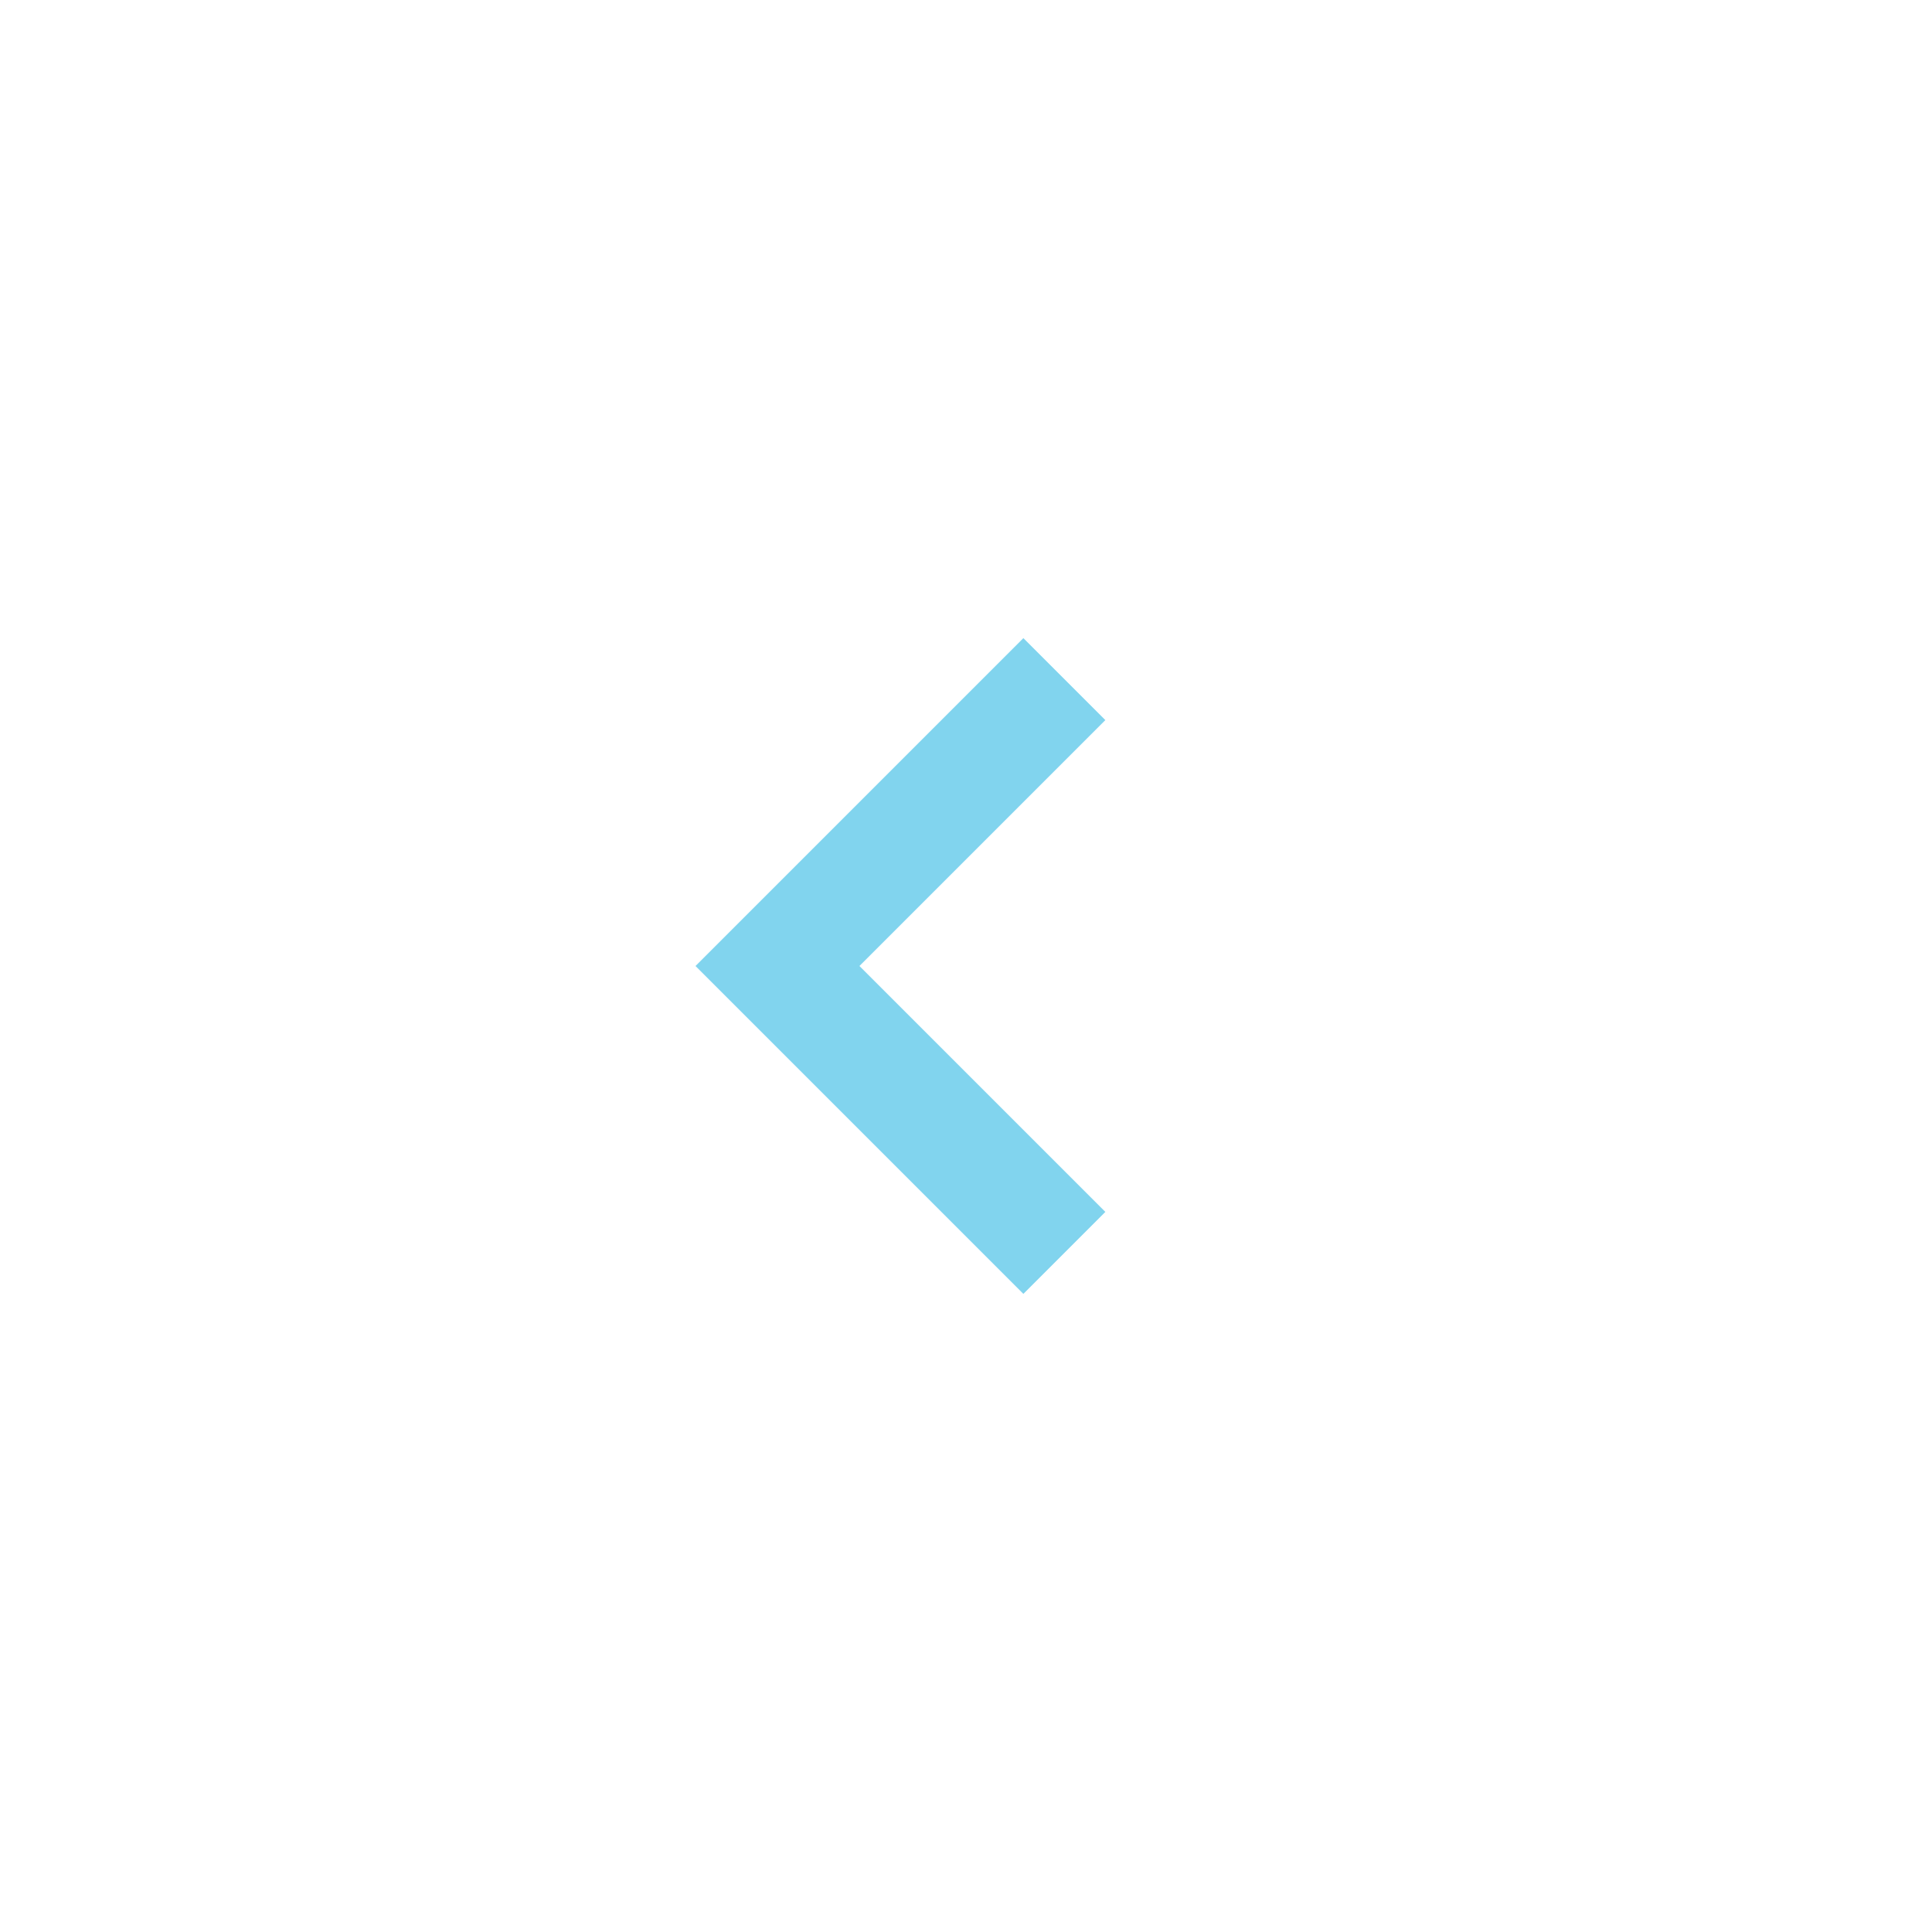
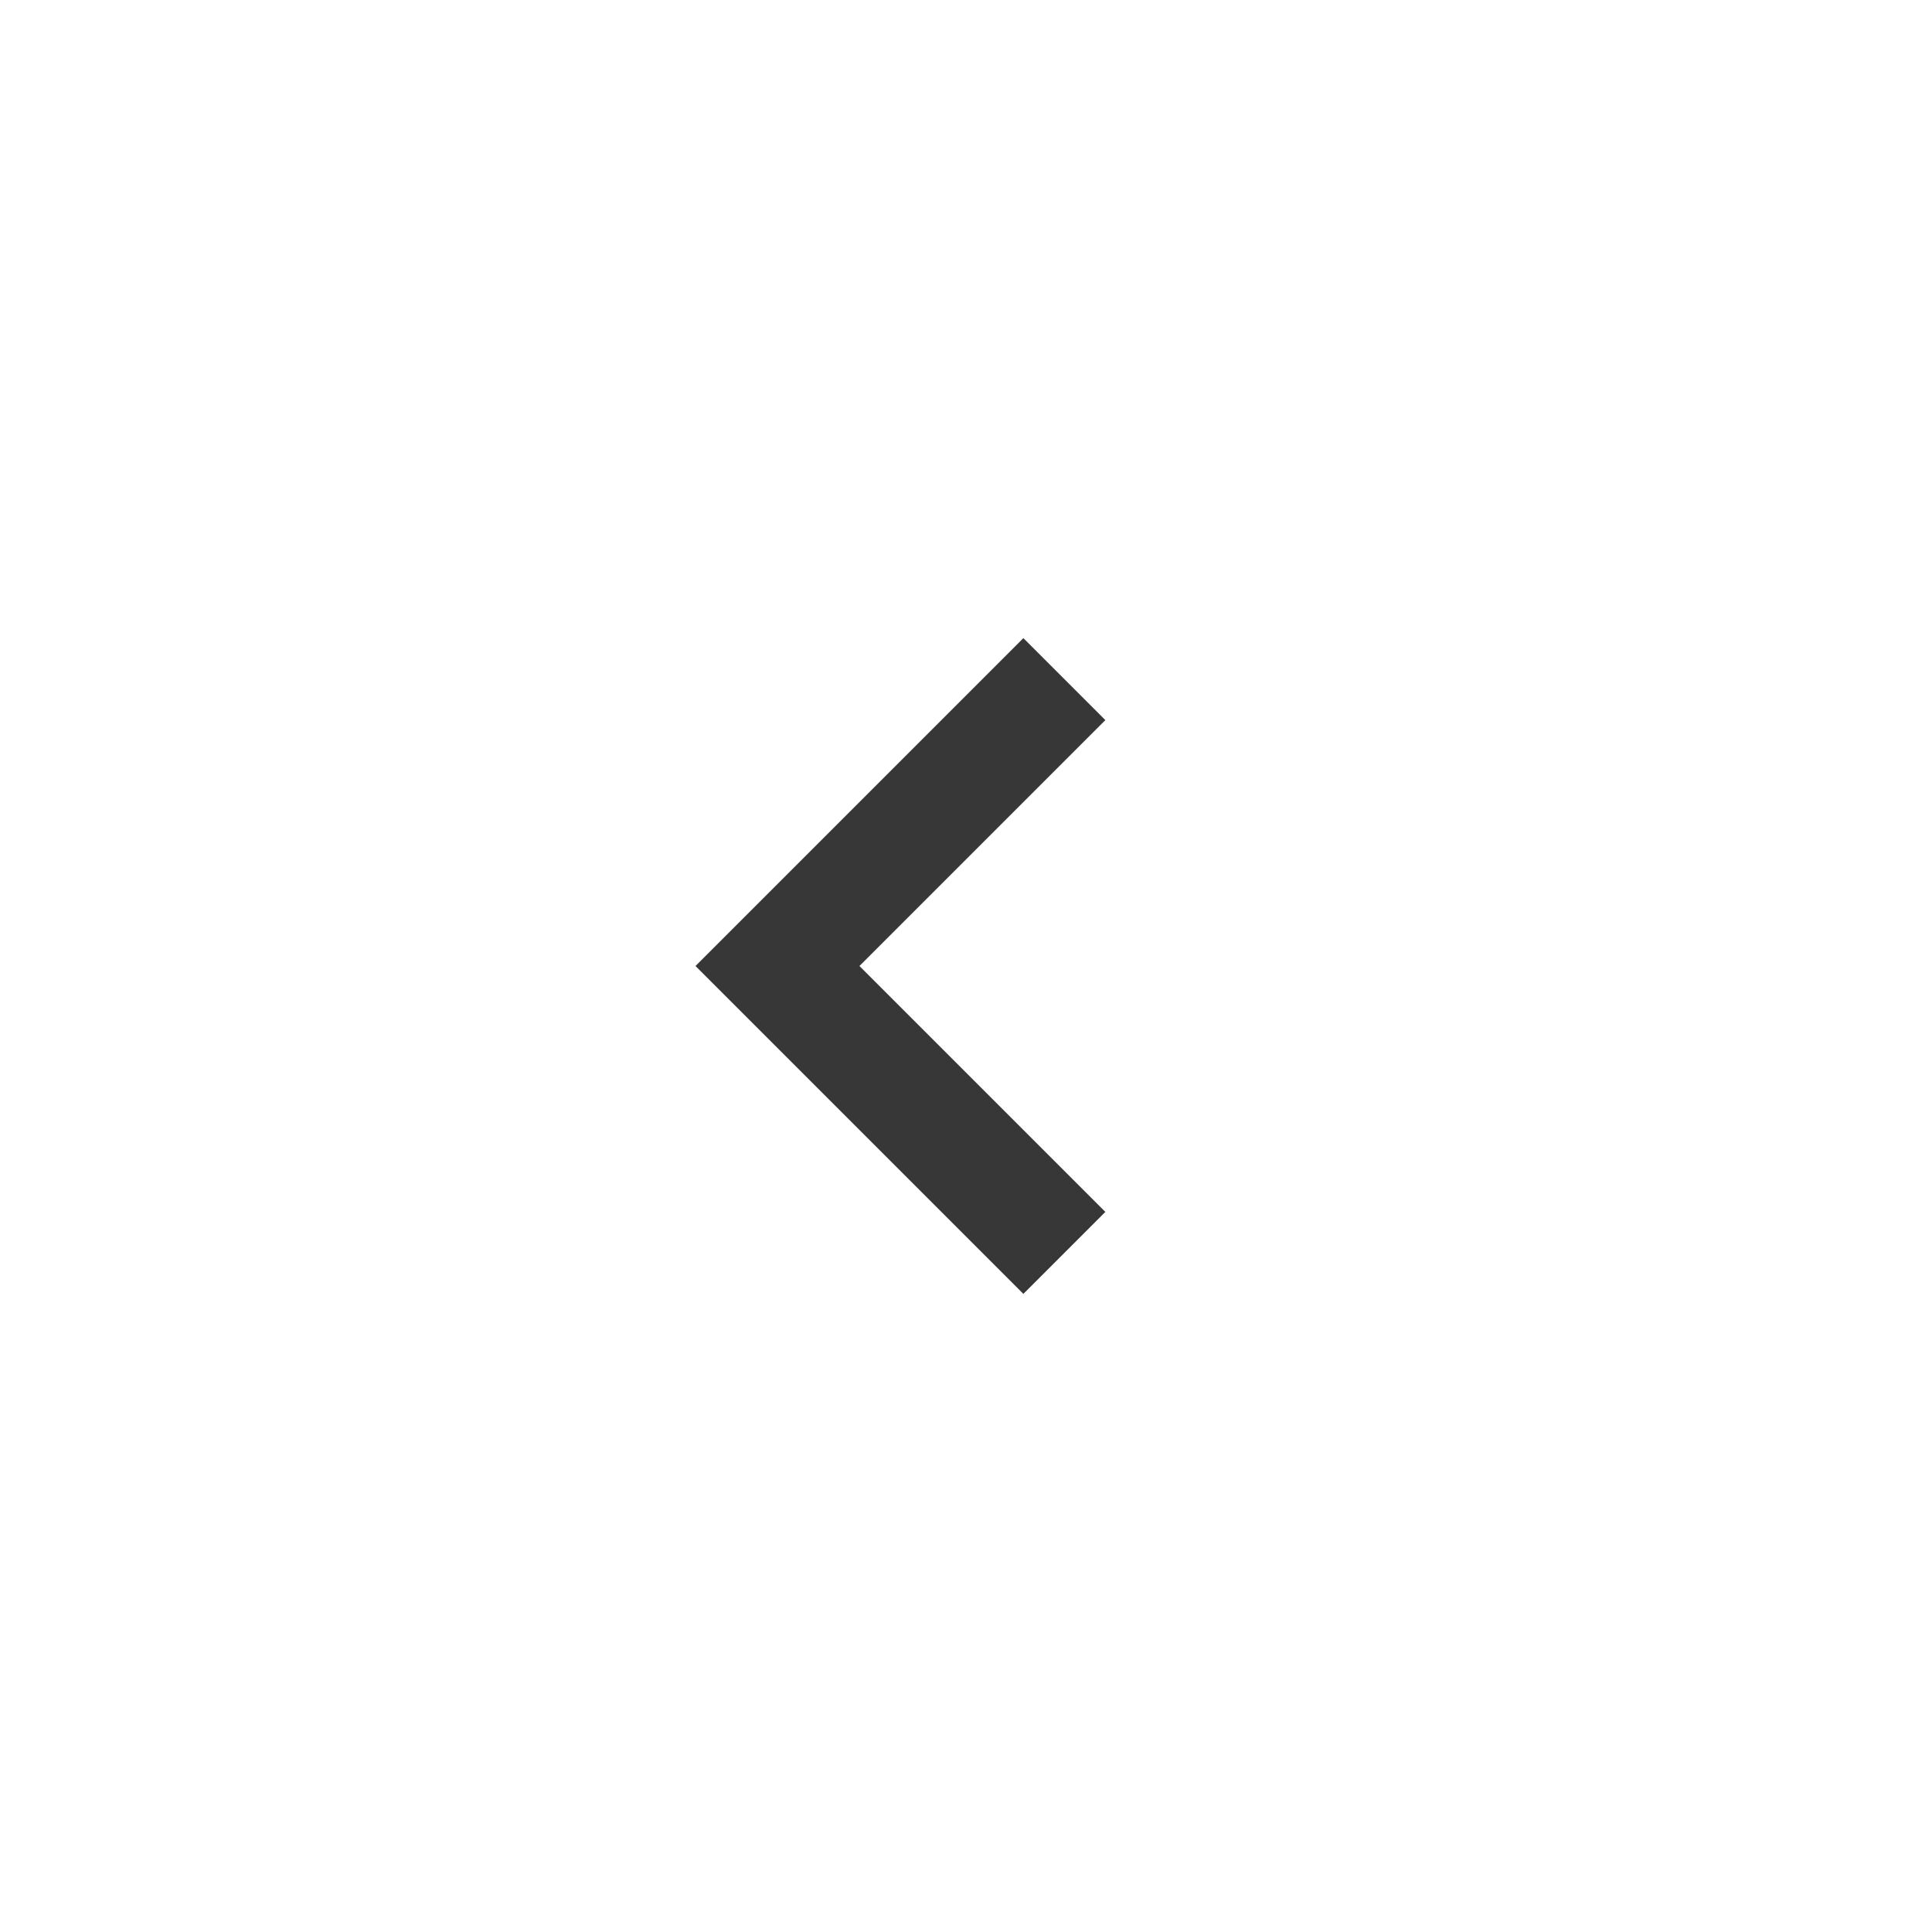
<svg xmlns="http://www.w3.org/2000/svg" width="50px" height="50px" viewBox="0 0 50 50" version="1.1">
  <defs />
  <g id="Page-1" stroke="none" stroke-width="1" fill="none" fill-rule="evenodd">
    <g id="nav-back">
      <rect id="bg" fill-opacity="0" fill="#D8D8D8" x="0" y="0" width="50" height="50" />
-       <path d="M21.985,19 L20.485,19 L20.485,31 L23.485,31 L23.485,22 L32.485,22 L32.485,19 L21.985,19 Z" id="Back" fill-opacity="0.87" fill="#6FCDEB" transform="translate(26.48528, 25) rotate(-45) translate(-26.48528, -25) " />
+       <path d="M21.985,19 L20.485,19 L20.485,31 L23.485,31 L23.485,22 L32.485,22 L32.485,19 L21.985,19 Z" id="Back" fill="#373737" transform="translate(26.48528, 25) rotate(-45) translate(-26.48528, -25) " />
    </g>
  </g>
</svg>
